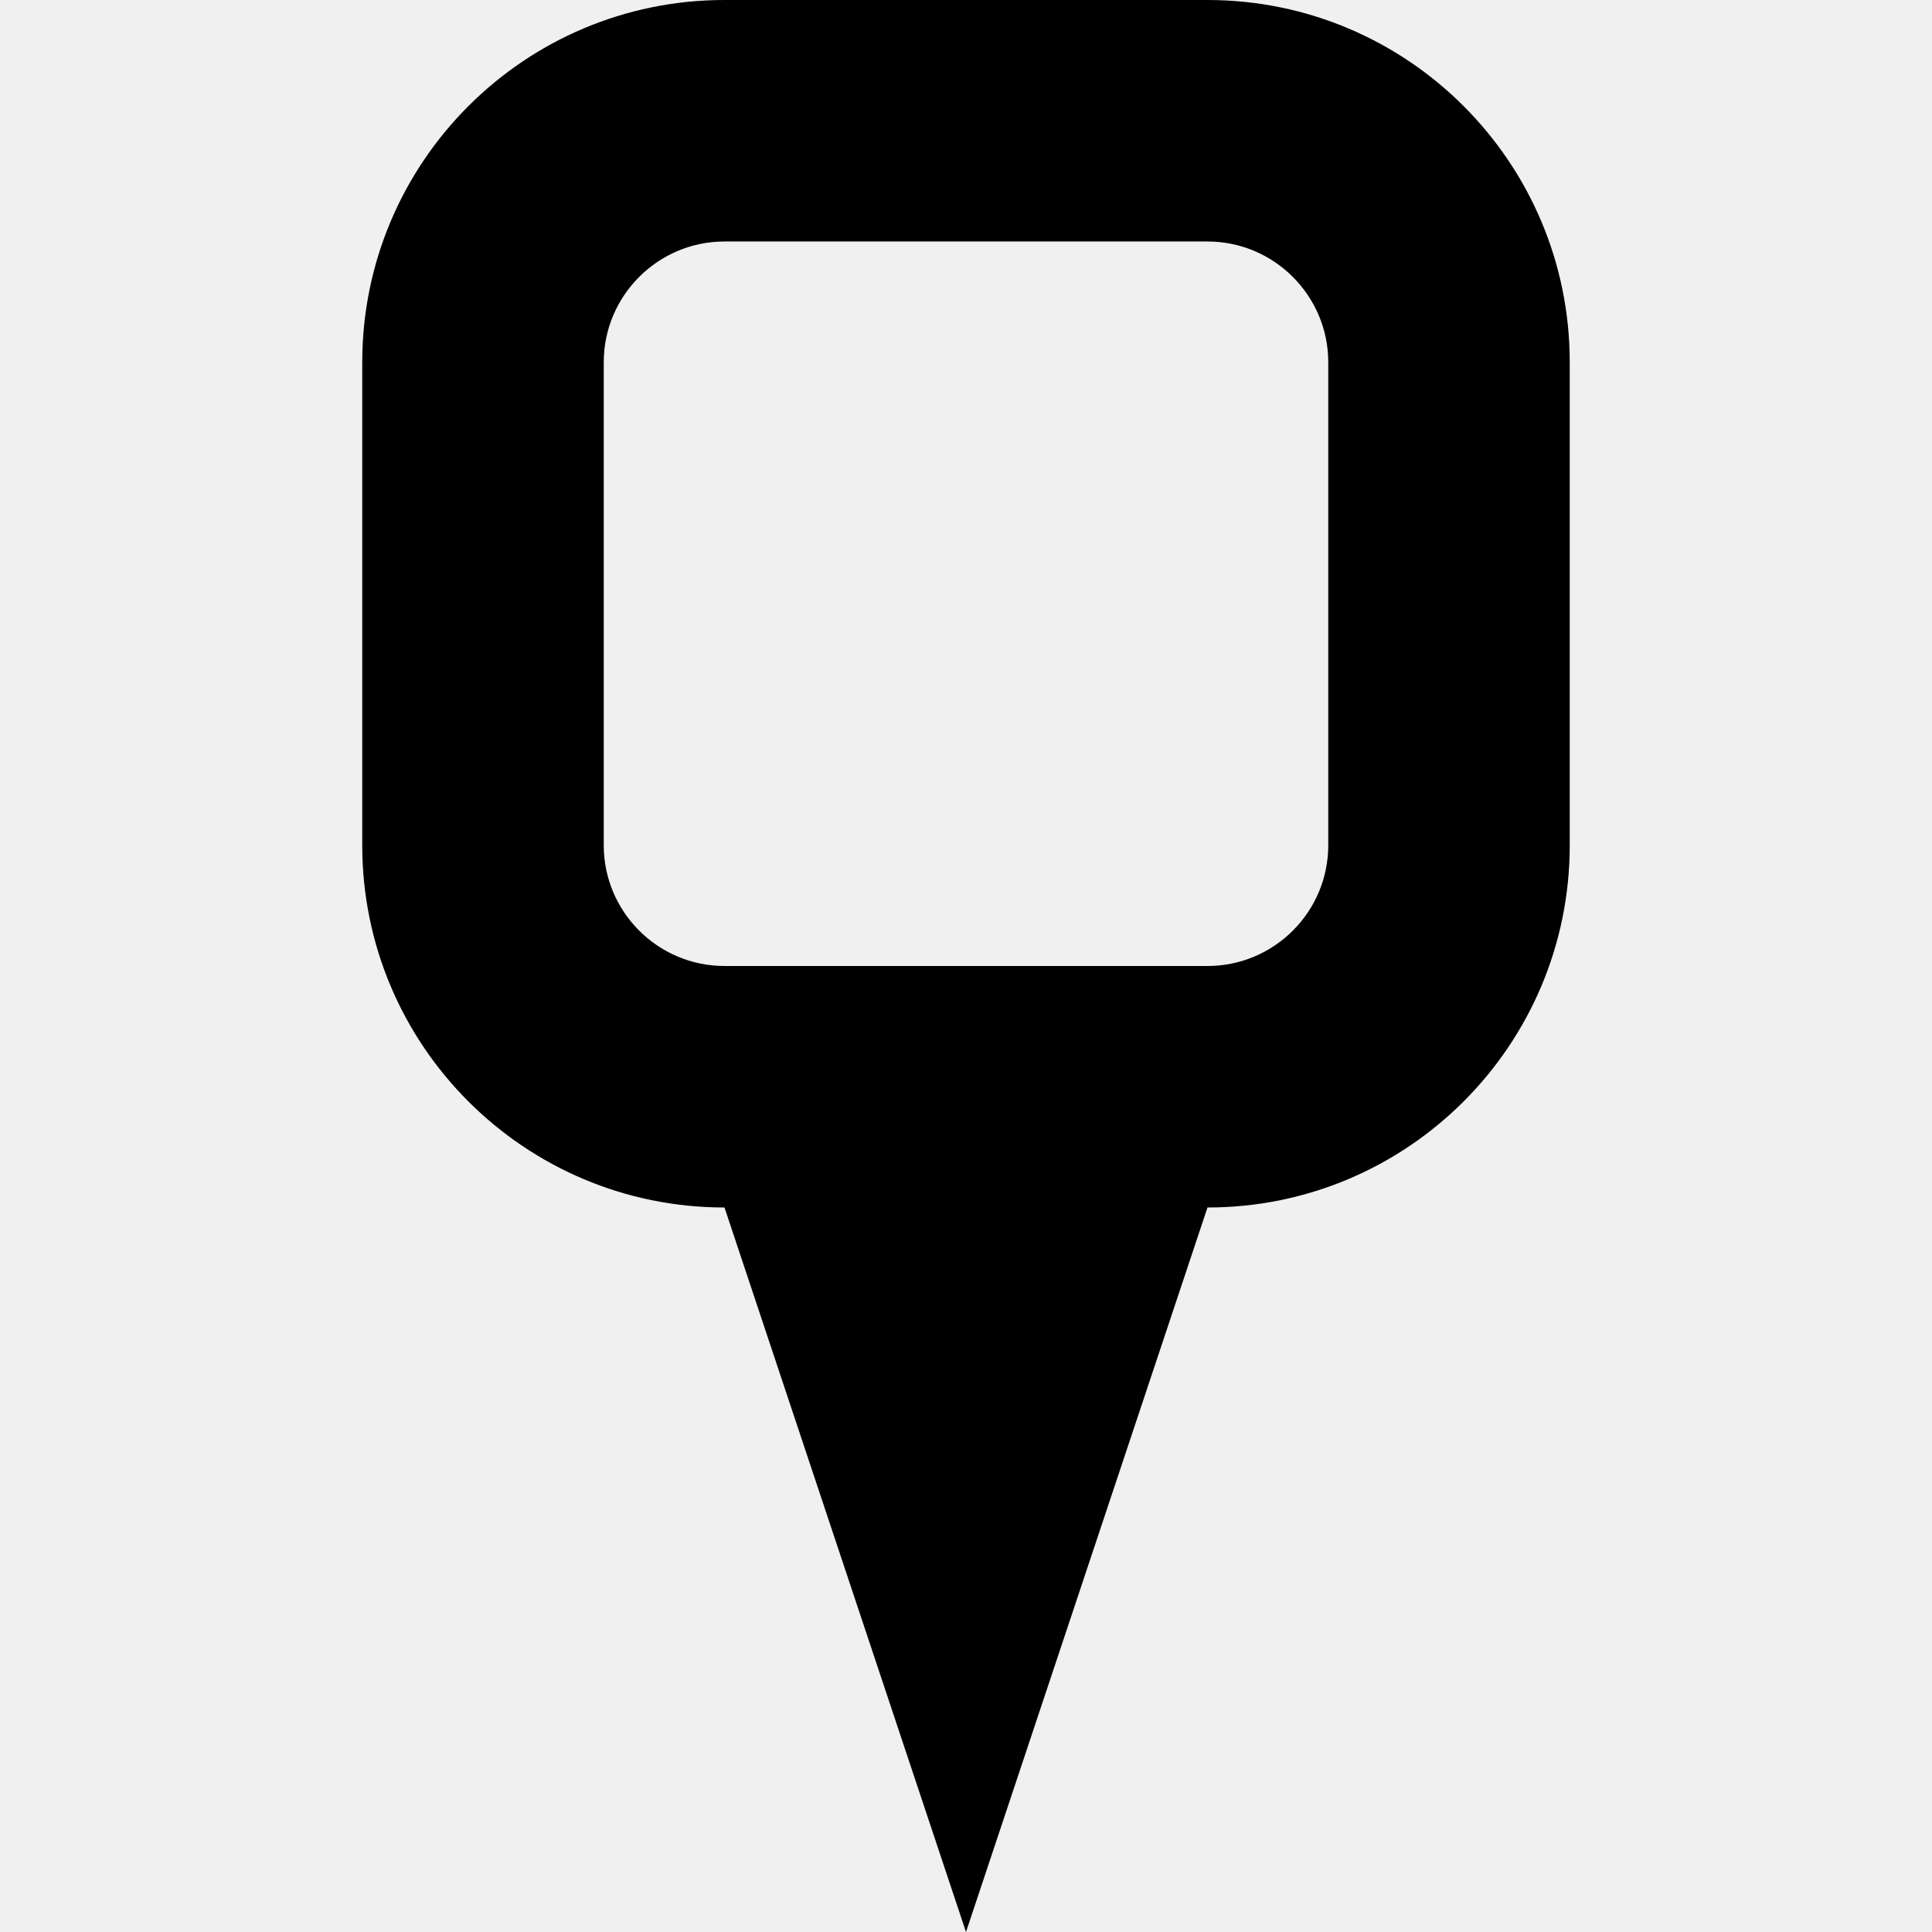
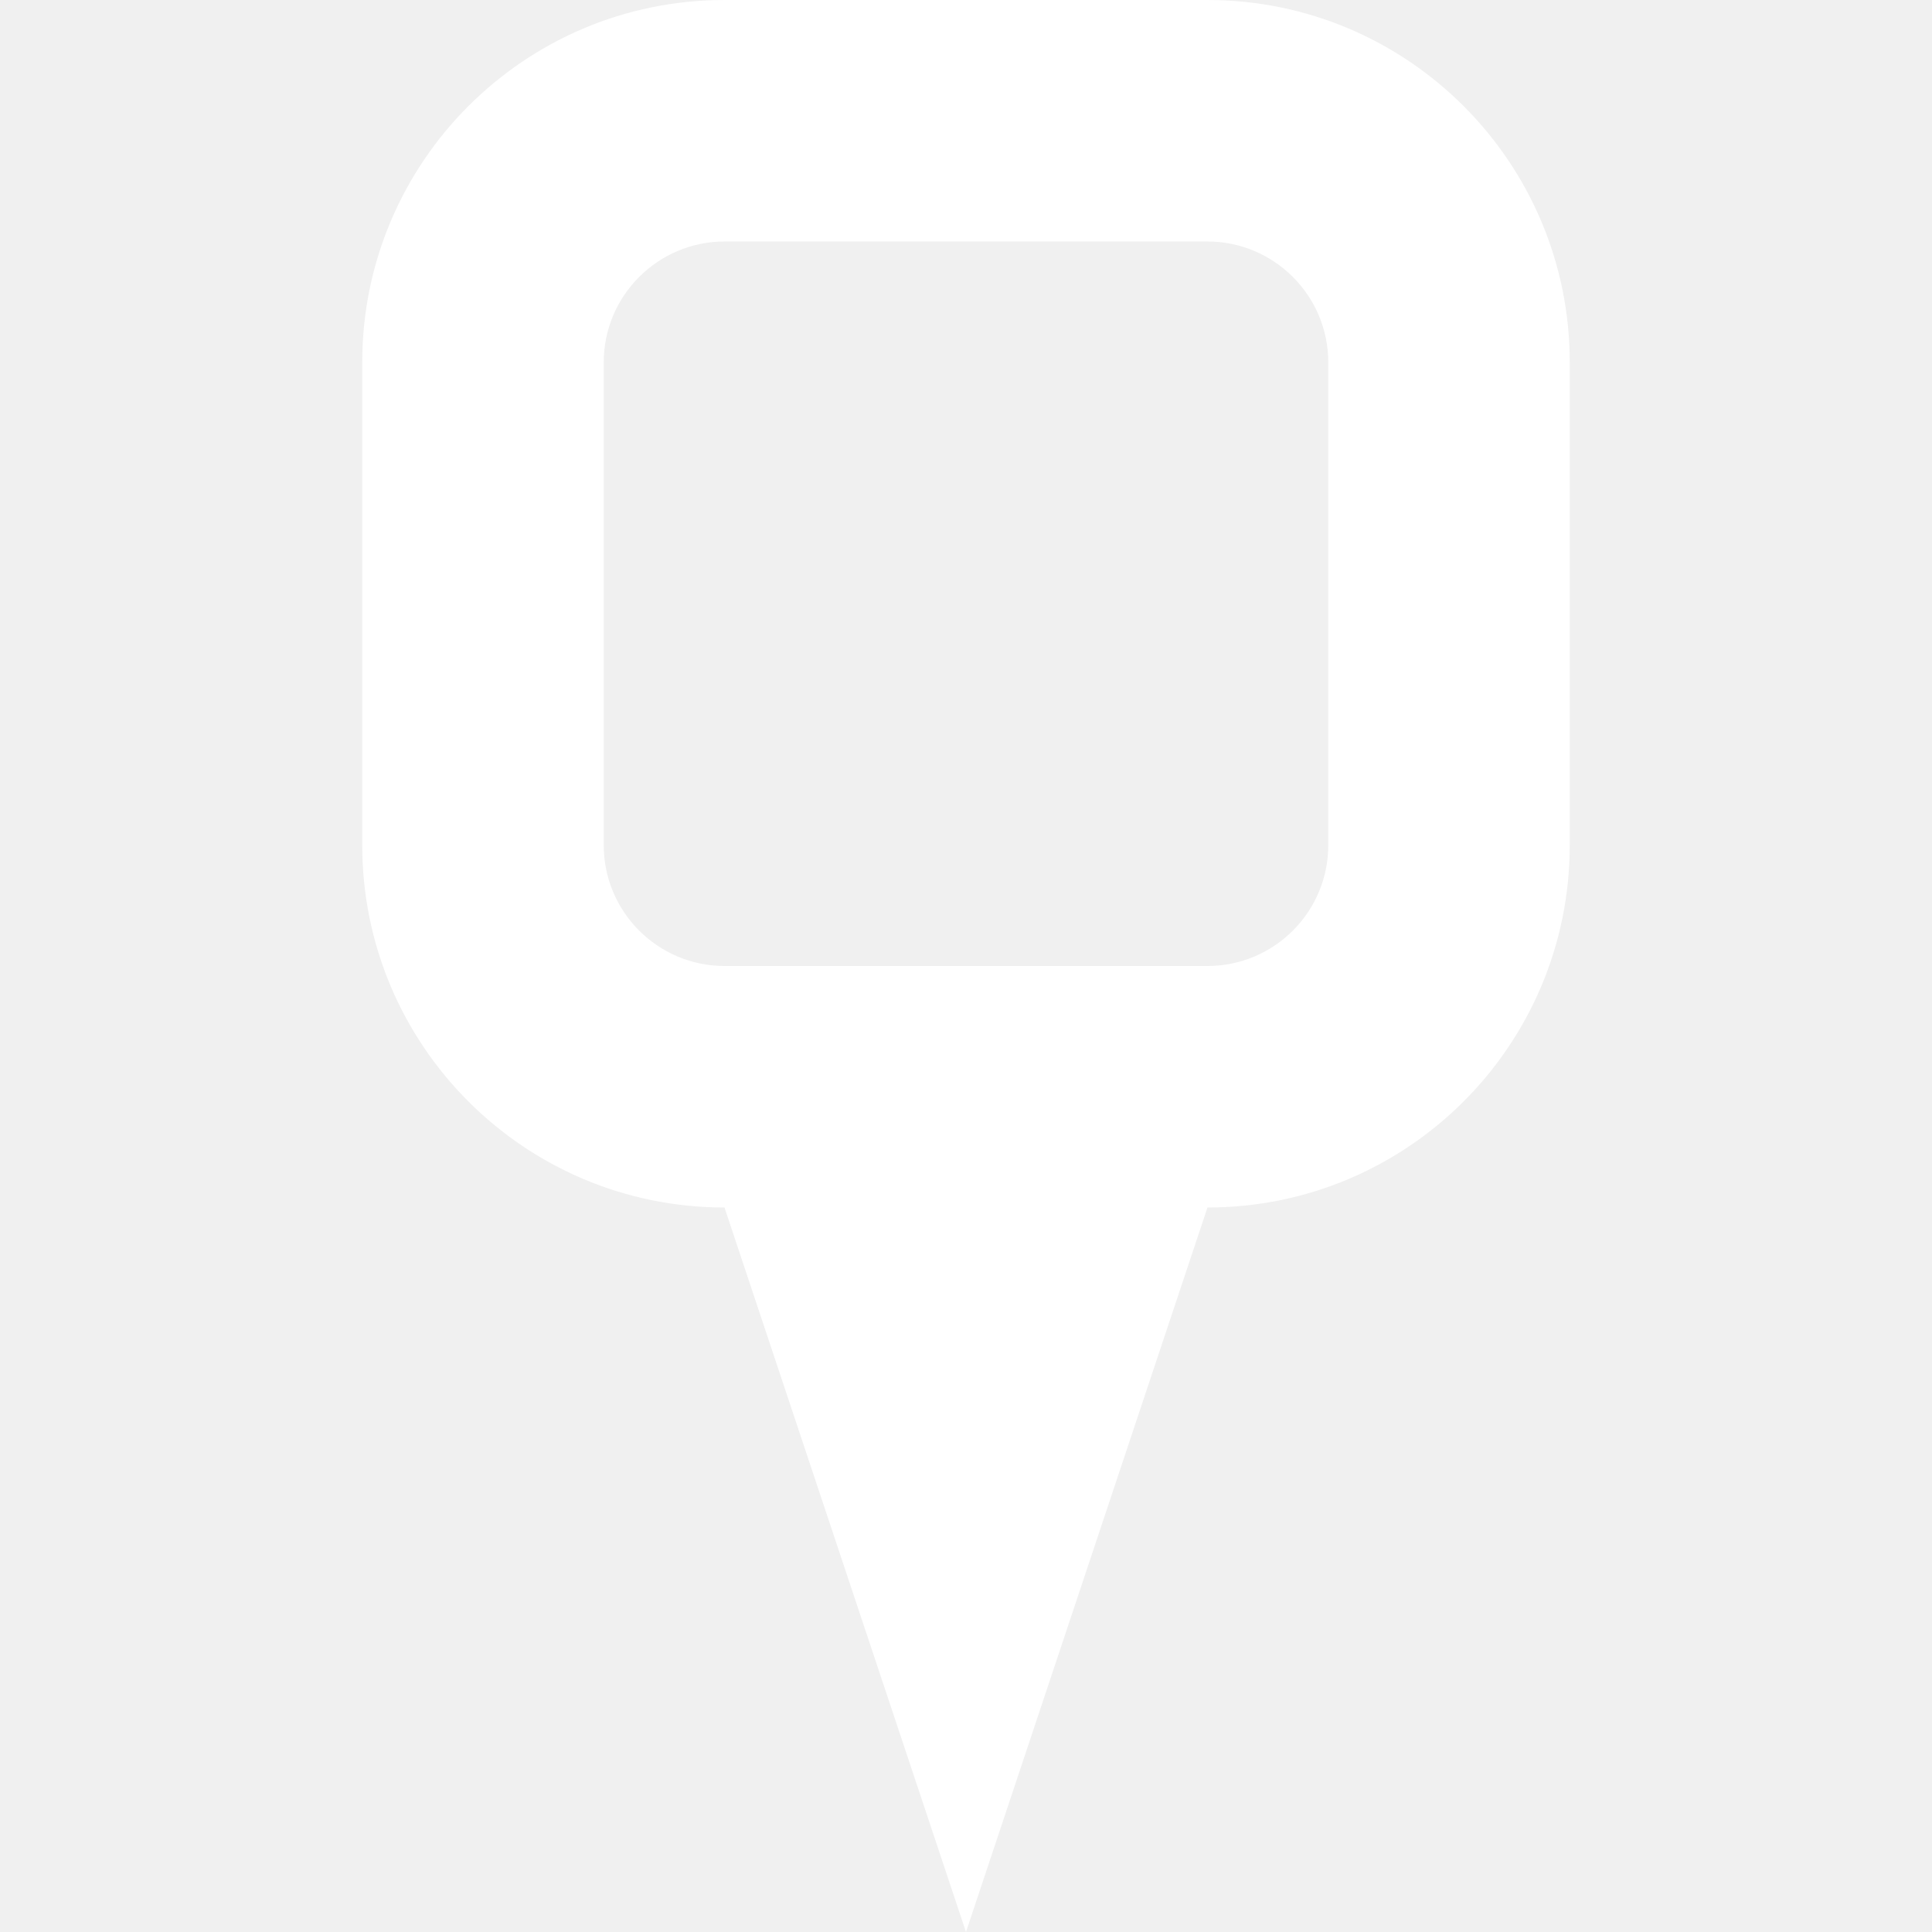
<svg xmlns="http://www.w3.org/2000/svg" version="1.1" id="Capa_1" x="0px" y="0px" width="485.213px" height="485.212px" viewBox="0 0 485.213 485.212" style="enable-background:new 0 0 485.213 485.212;" xml:space="preserve">
-   <g>
-     <path d="M303.255,0h-121.3c-50.243,0-90.978,40.75-90.978,90.978v121.304c0,50.26,40.734,90.976,90.978,90.976l60.651,181.955   l60.648-181.955c50.26,0,90.98-40.716,90.98-90.976V90.978C394.235,40.75,353.515,0,303.255,0z M333.586,212.282   c0,16.729-13.595,30.324-30.331,30.324h-121.3c-16.717,0-30.327-13.595-30.327-30.324V90.978c0-16.701,13.609-30.327,30.327-30.327   h121.3c16.736,0,30.331,13.625,30.331,30.327V212.282z" />
+   <defs id="defs3463" />
+   <g id="g3428" style="fill:#ffffff;fill-opacity:1">
+     <path d="M303.255,0h-121.3c-50.243,0-90.978,40.75-90.978,90.978v121.304c0,50.26,40.734,90.976,90.978,90.976l60.651,181.955   l60.648-181.955c50.26,0,90.98-40.716,90.98-90.976V90.978C394.235,40.75,353.515,0,303.255,0z M333.586,212.282   c0,16.729-13.595,30.324-30.331,30.324h-121.3c-16.717,0-30.327-13.595-30.327-30.324V90.978c0-16.701,13.609-30.327,30.327-30.327   h121.3c16.736,0,30.331,13.625,30.331,30.327V212.282z" id="path3426" style="fill:#ffffff;fill-opacity:1" />
  </g>
-   <g>
+   <g id="g3430">
</g>
-   <g>
+   <g id="g3432">
</g>
-   <g>
+   <g id="g3434">
</g>
-   <g>
+   <g id="g3436">
</g>
-   <g>
+   <g id="g3438">
</g>
-   <g>
+   <g id="g3440">
</g>
-   <g>
+   <g id="g3442">
</g>
-   <g>
+   <g id="g3444">
</g>
-   <g>
+   <g id="g3446">
</g>
-   <g>
+   <g id="g3448">
</g>
-   <g>
+   <g id="g3450">
</g>
-   <g>
+   <g id="g3452">
</g>
-   <g>
+   <g id="g3454">
</g>
-   <g>
+   <g id="g3456">
</g>
-   <g>
+   <g id="g3458">
</g>
</svg>
